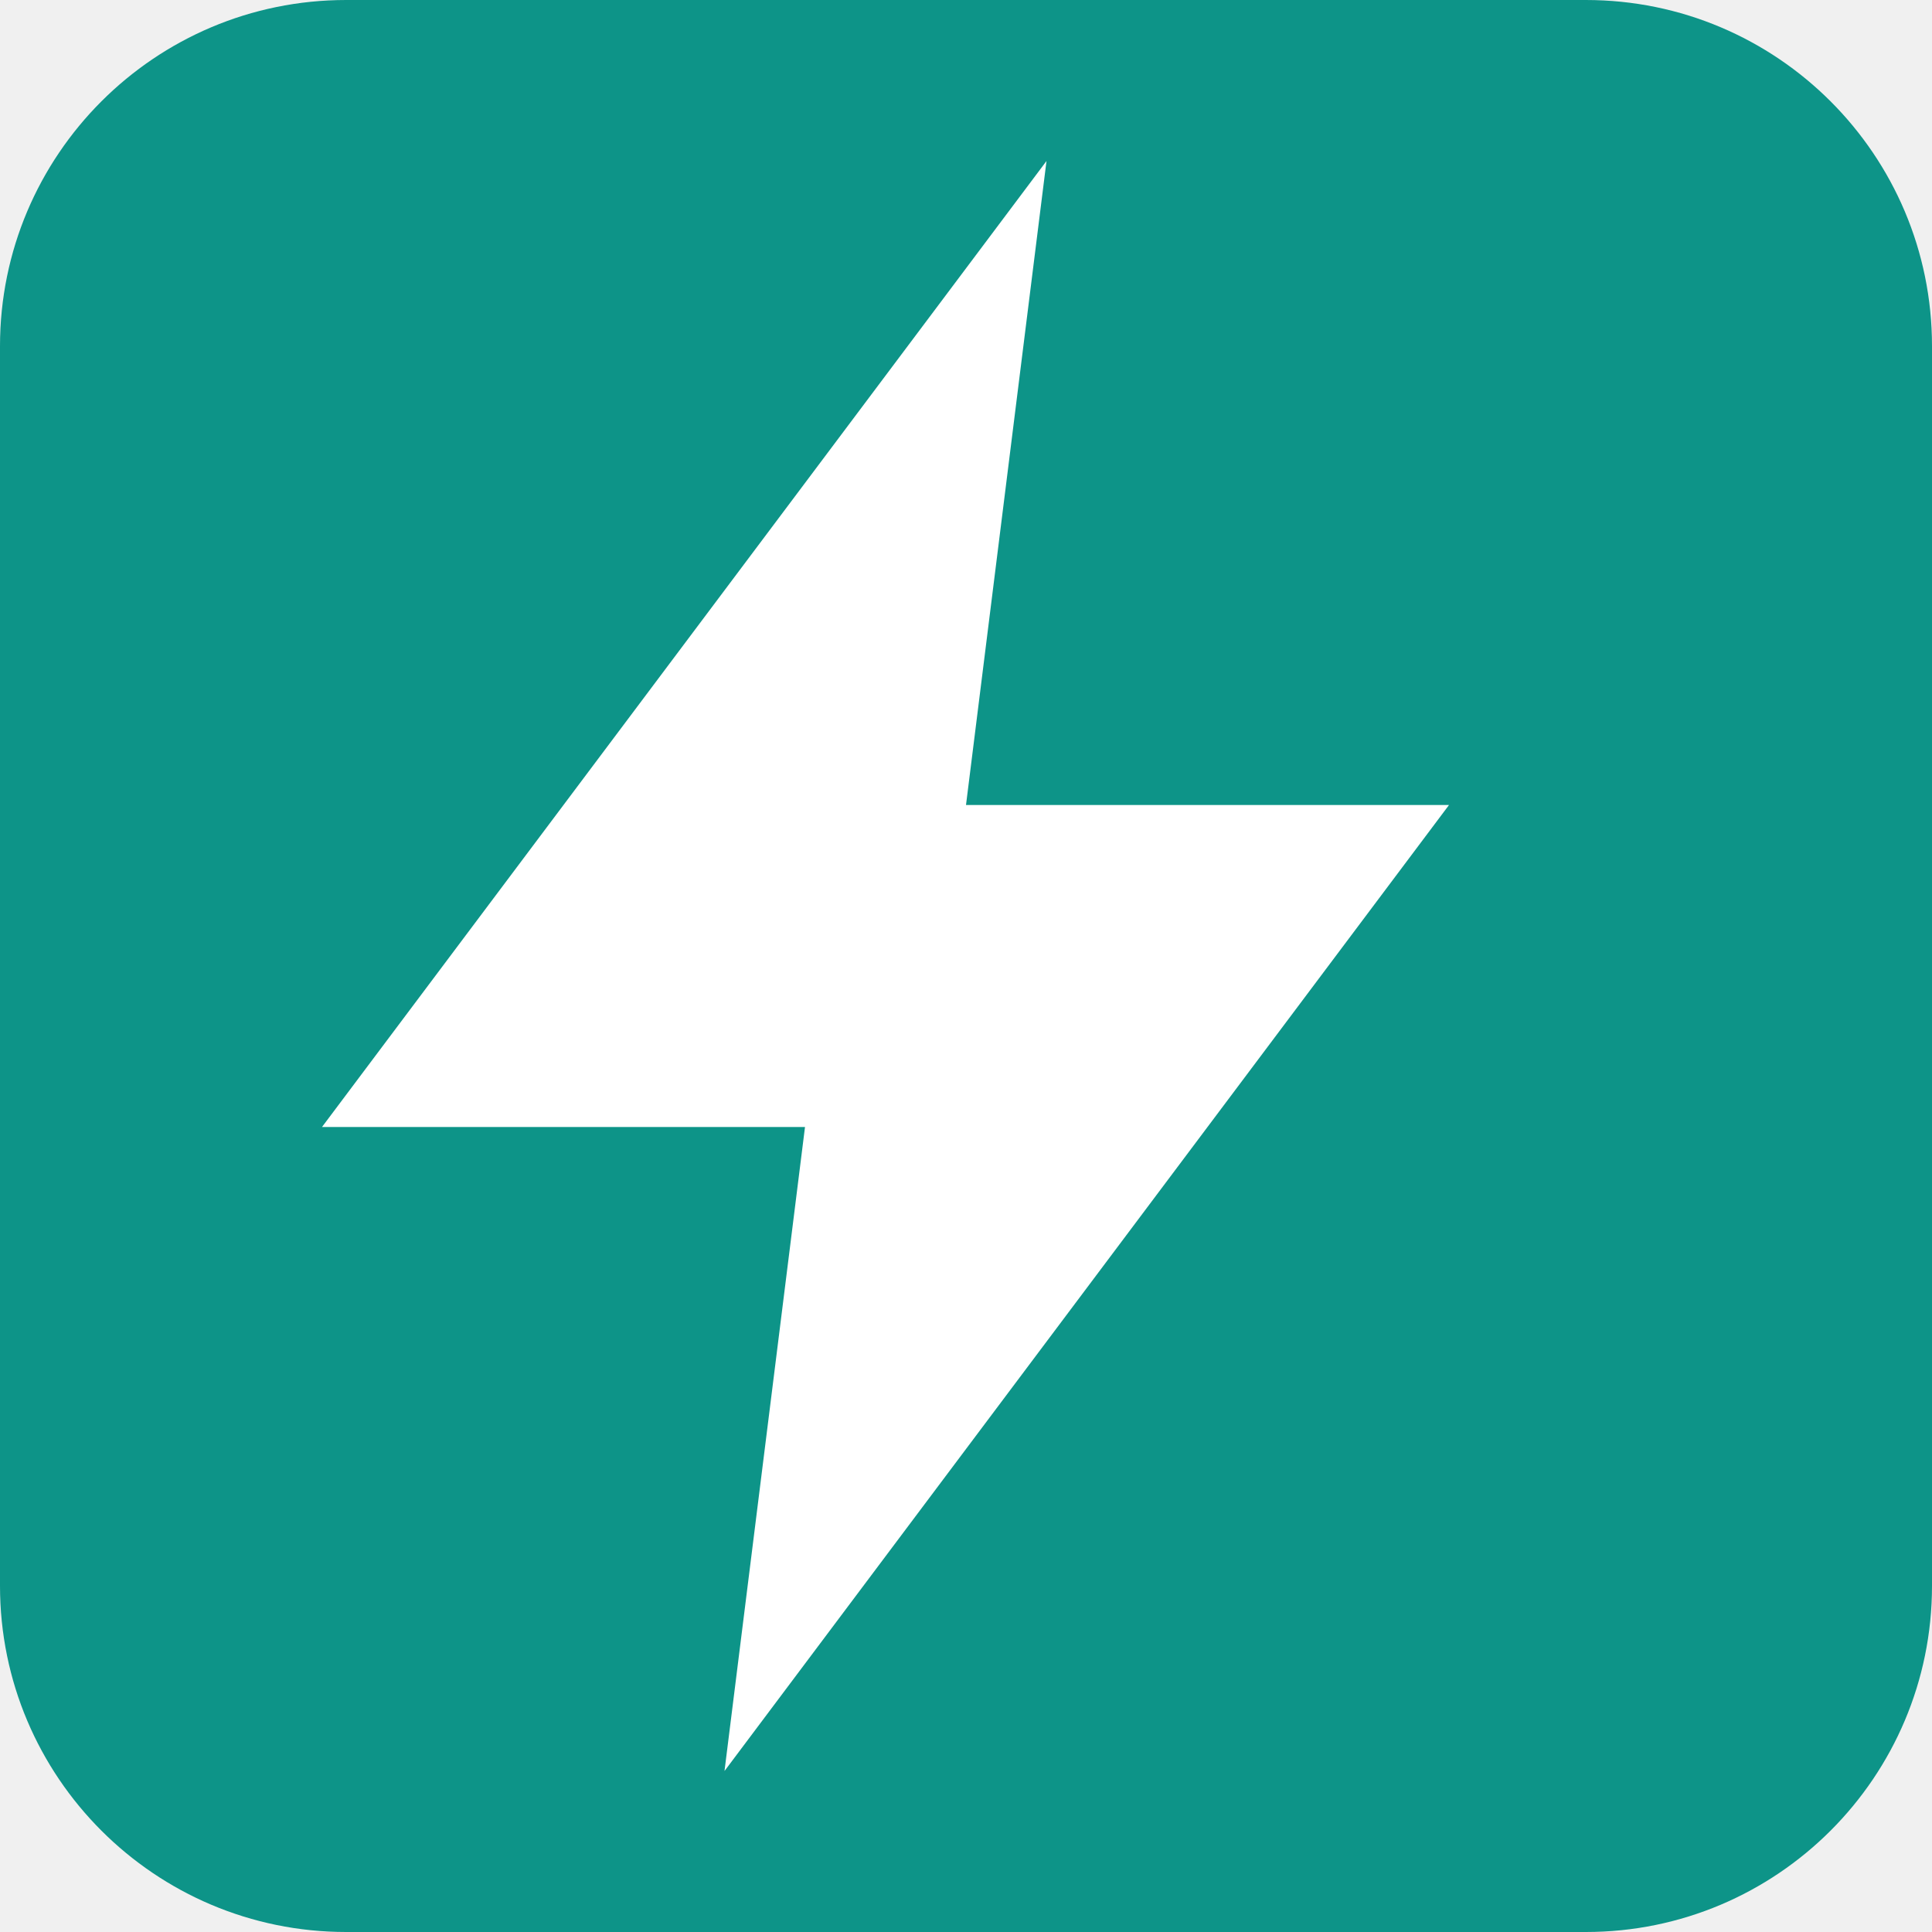
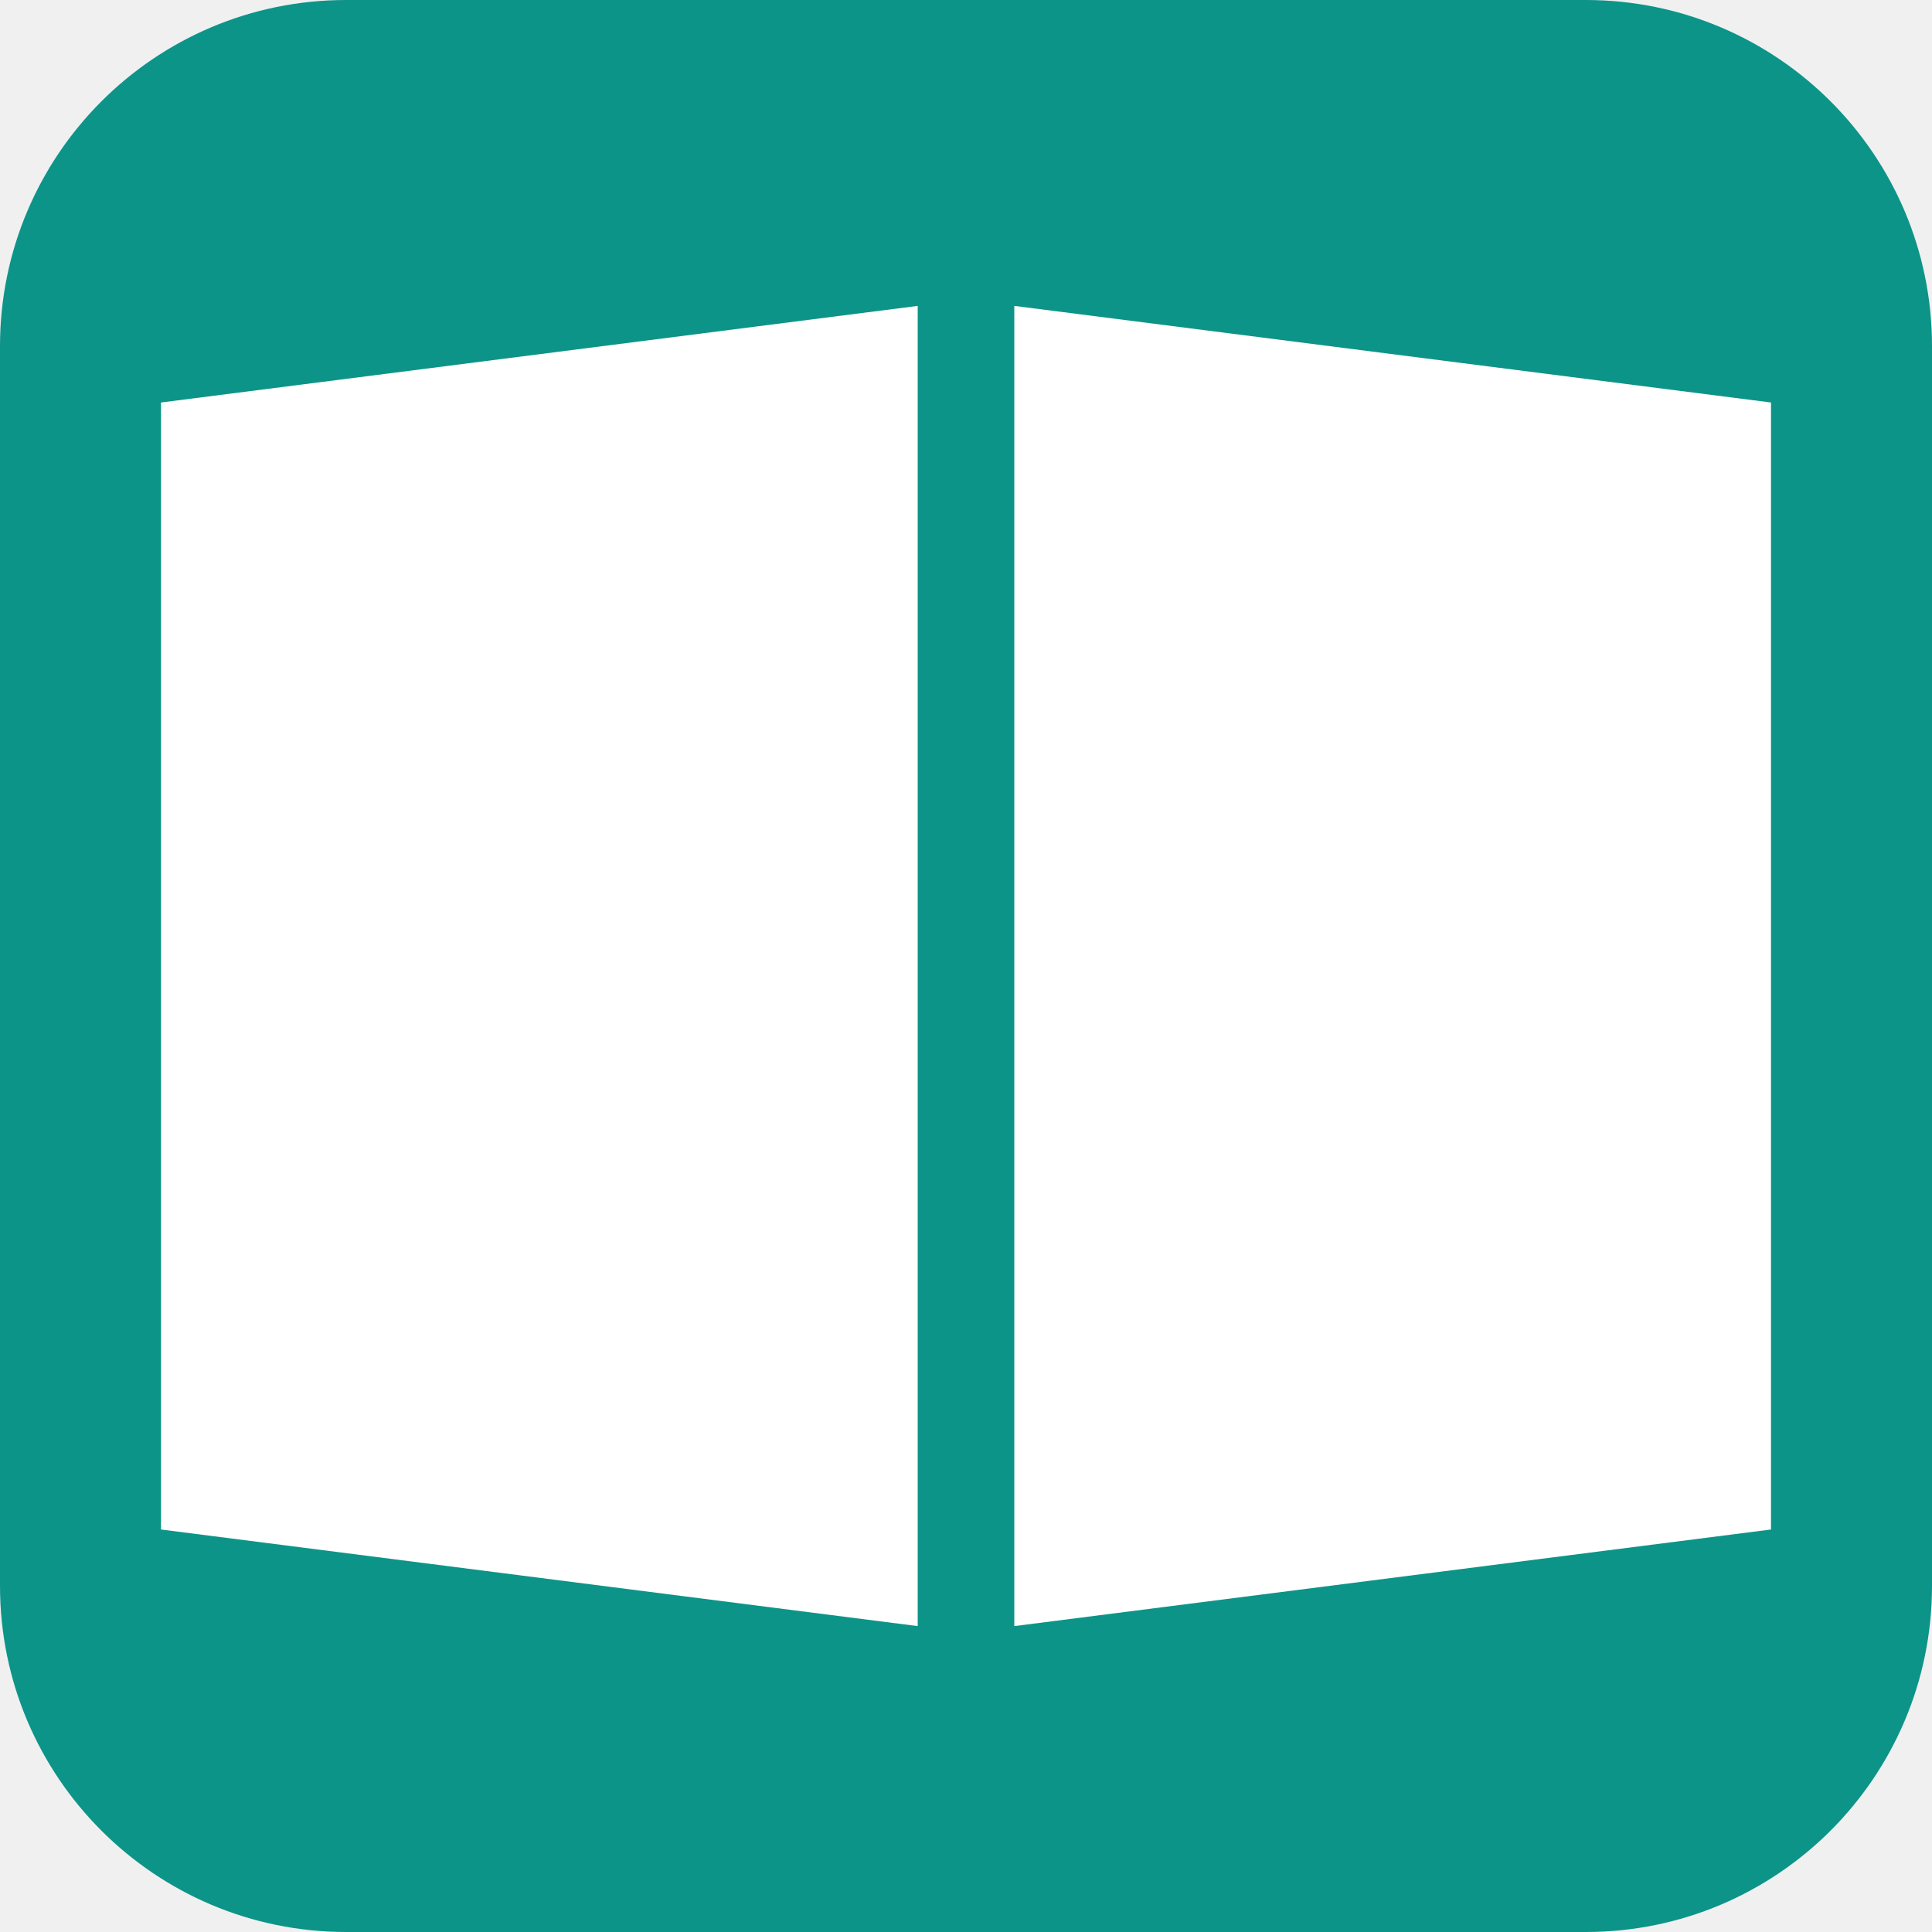
<svg xmlns="http://www.w3.org/2000/svg" viewBox="0 0 24 24" width="24" height="24">
  <rect x="0" y="0" width="24" height="24" rx="4.3" fill="#0d9488" />
-   <path d="M13 2 4 14h6l-1 8 9-12h-6l1-8Z" fill="#ffffff" />
+   <path d="M2 5 11.4 3.8 11.4 20.2 2 19 Z M22 5 12.6 3.8 12.6 20.2 22 19 Z" fill="#ffffff" />
</svg>
